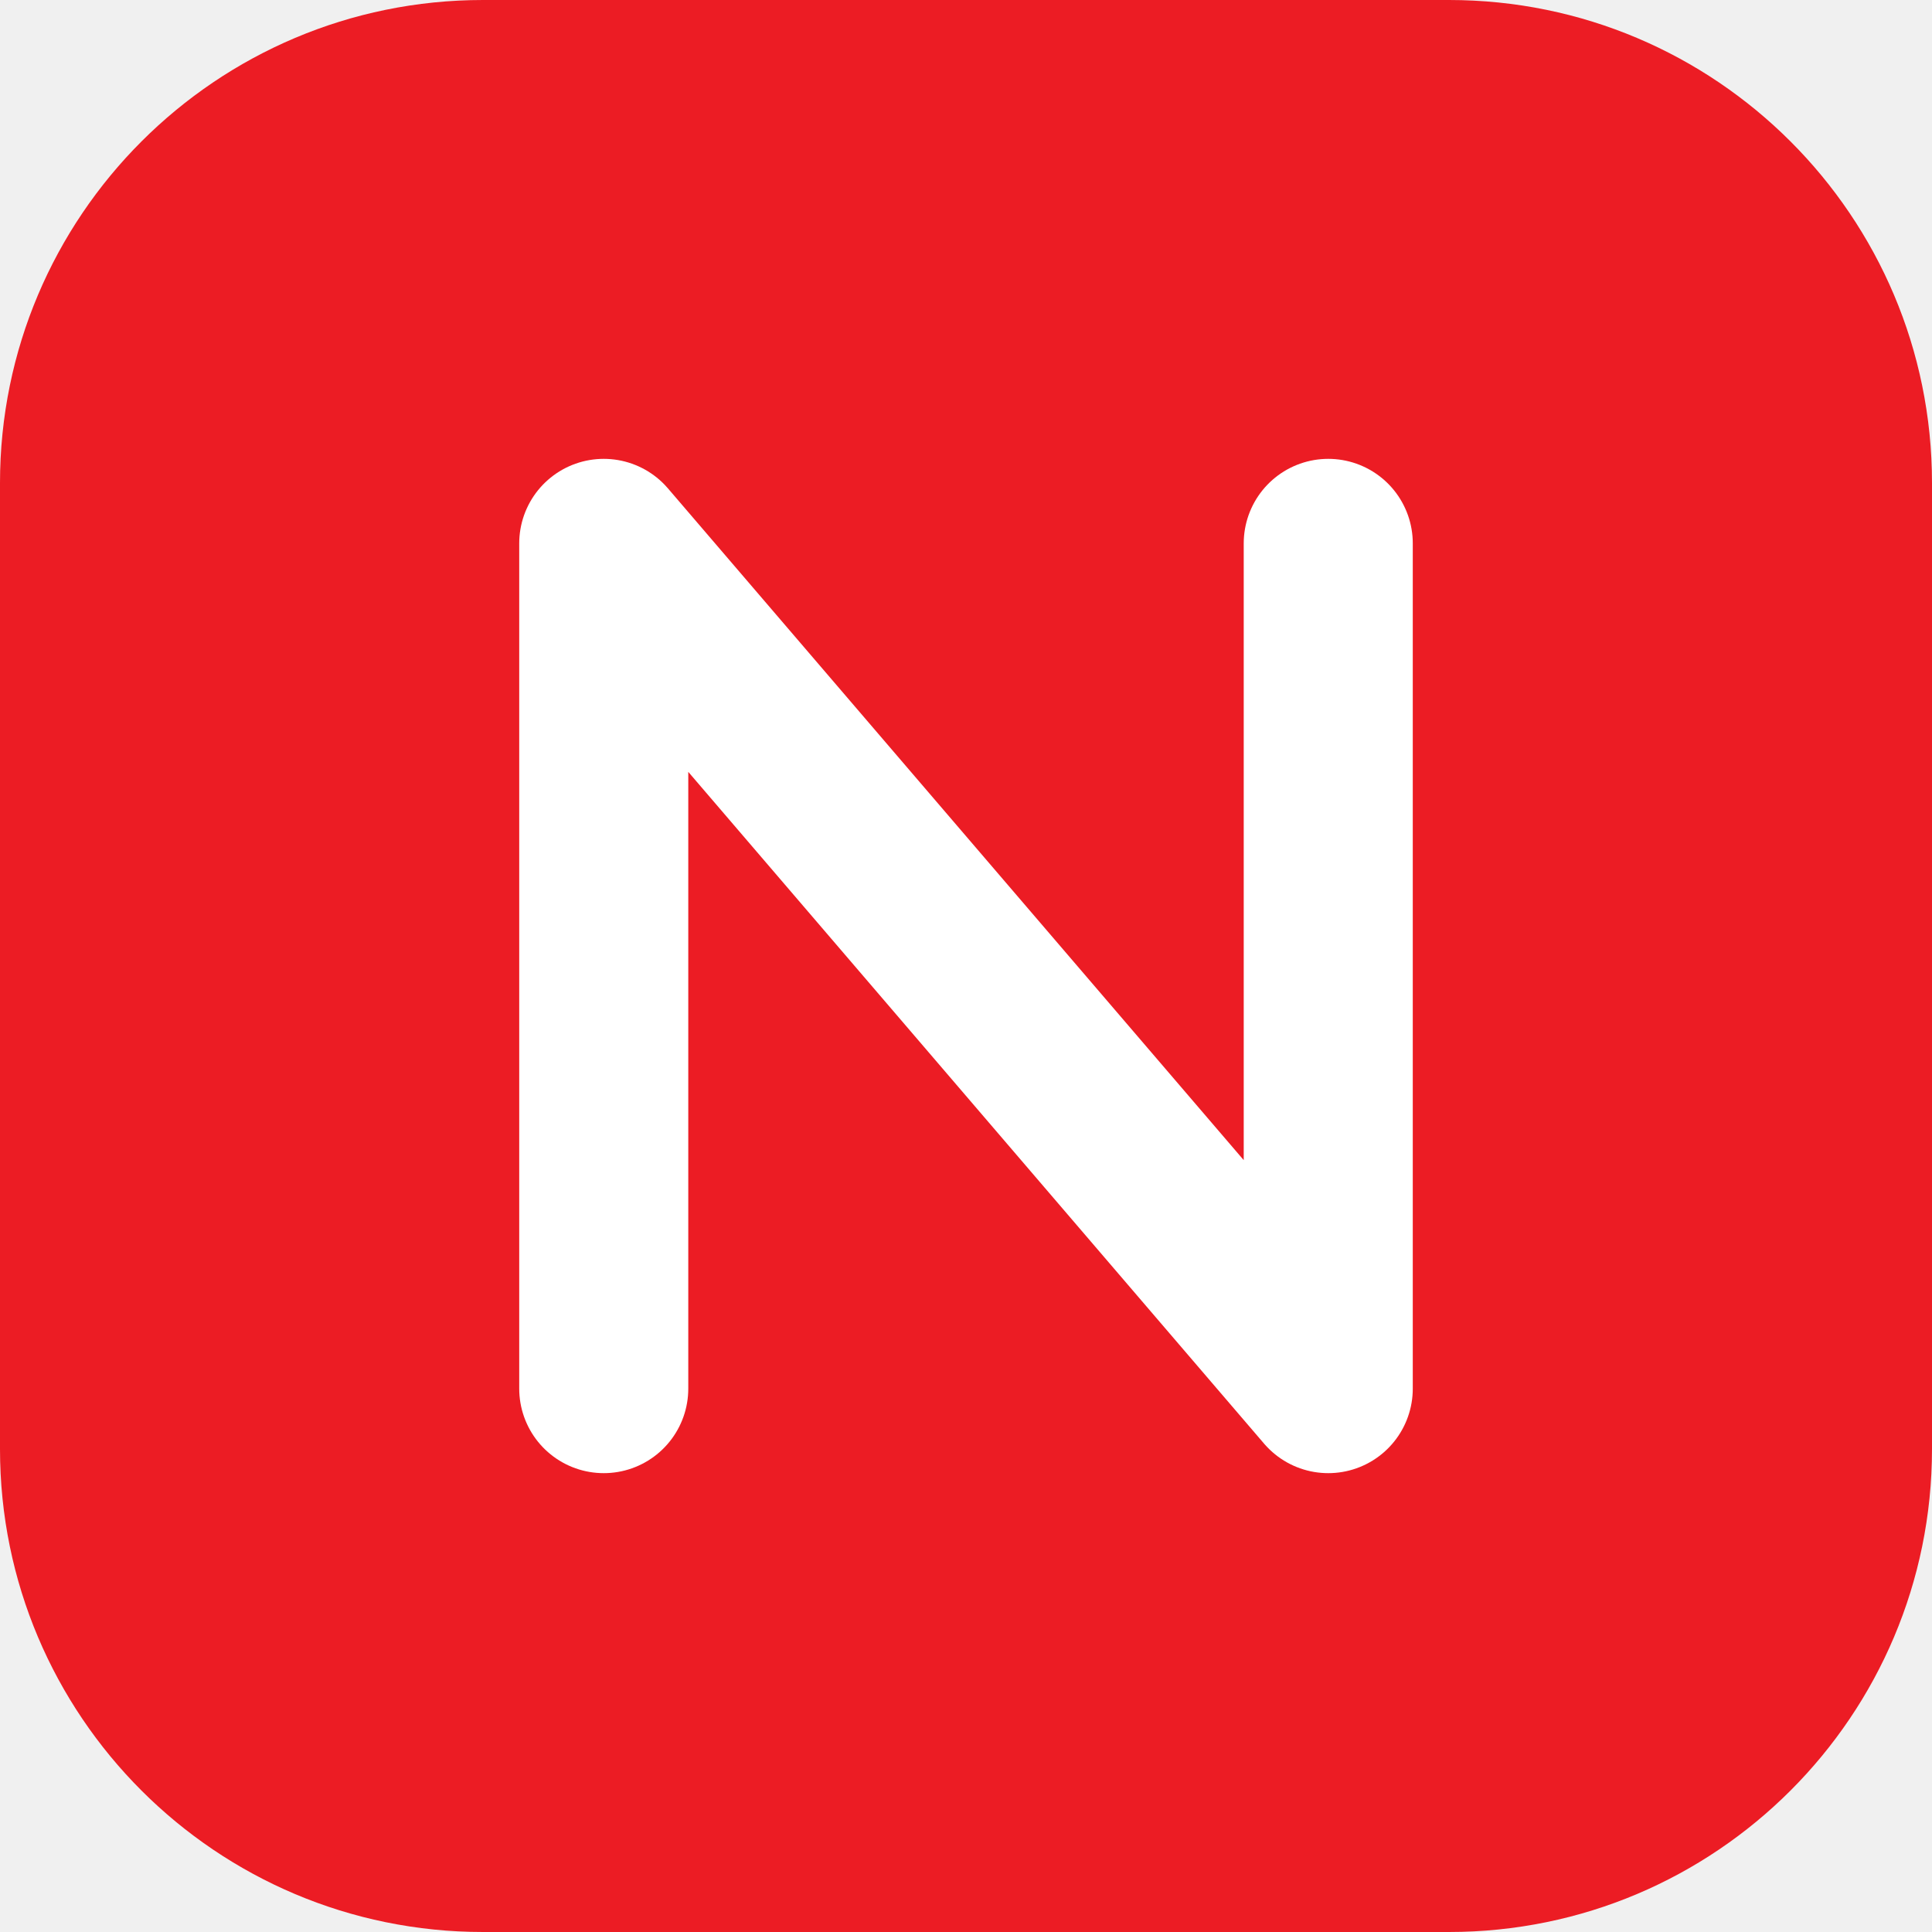
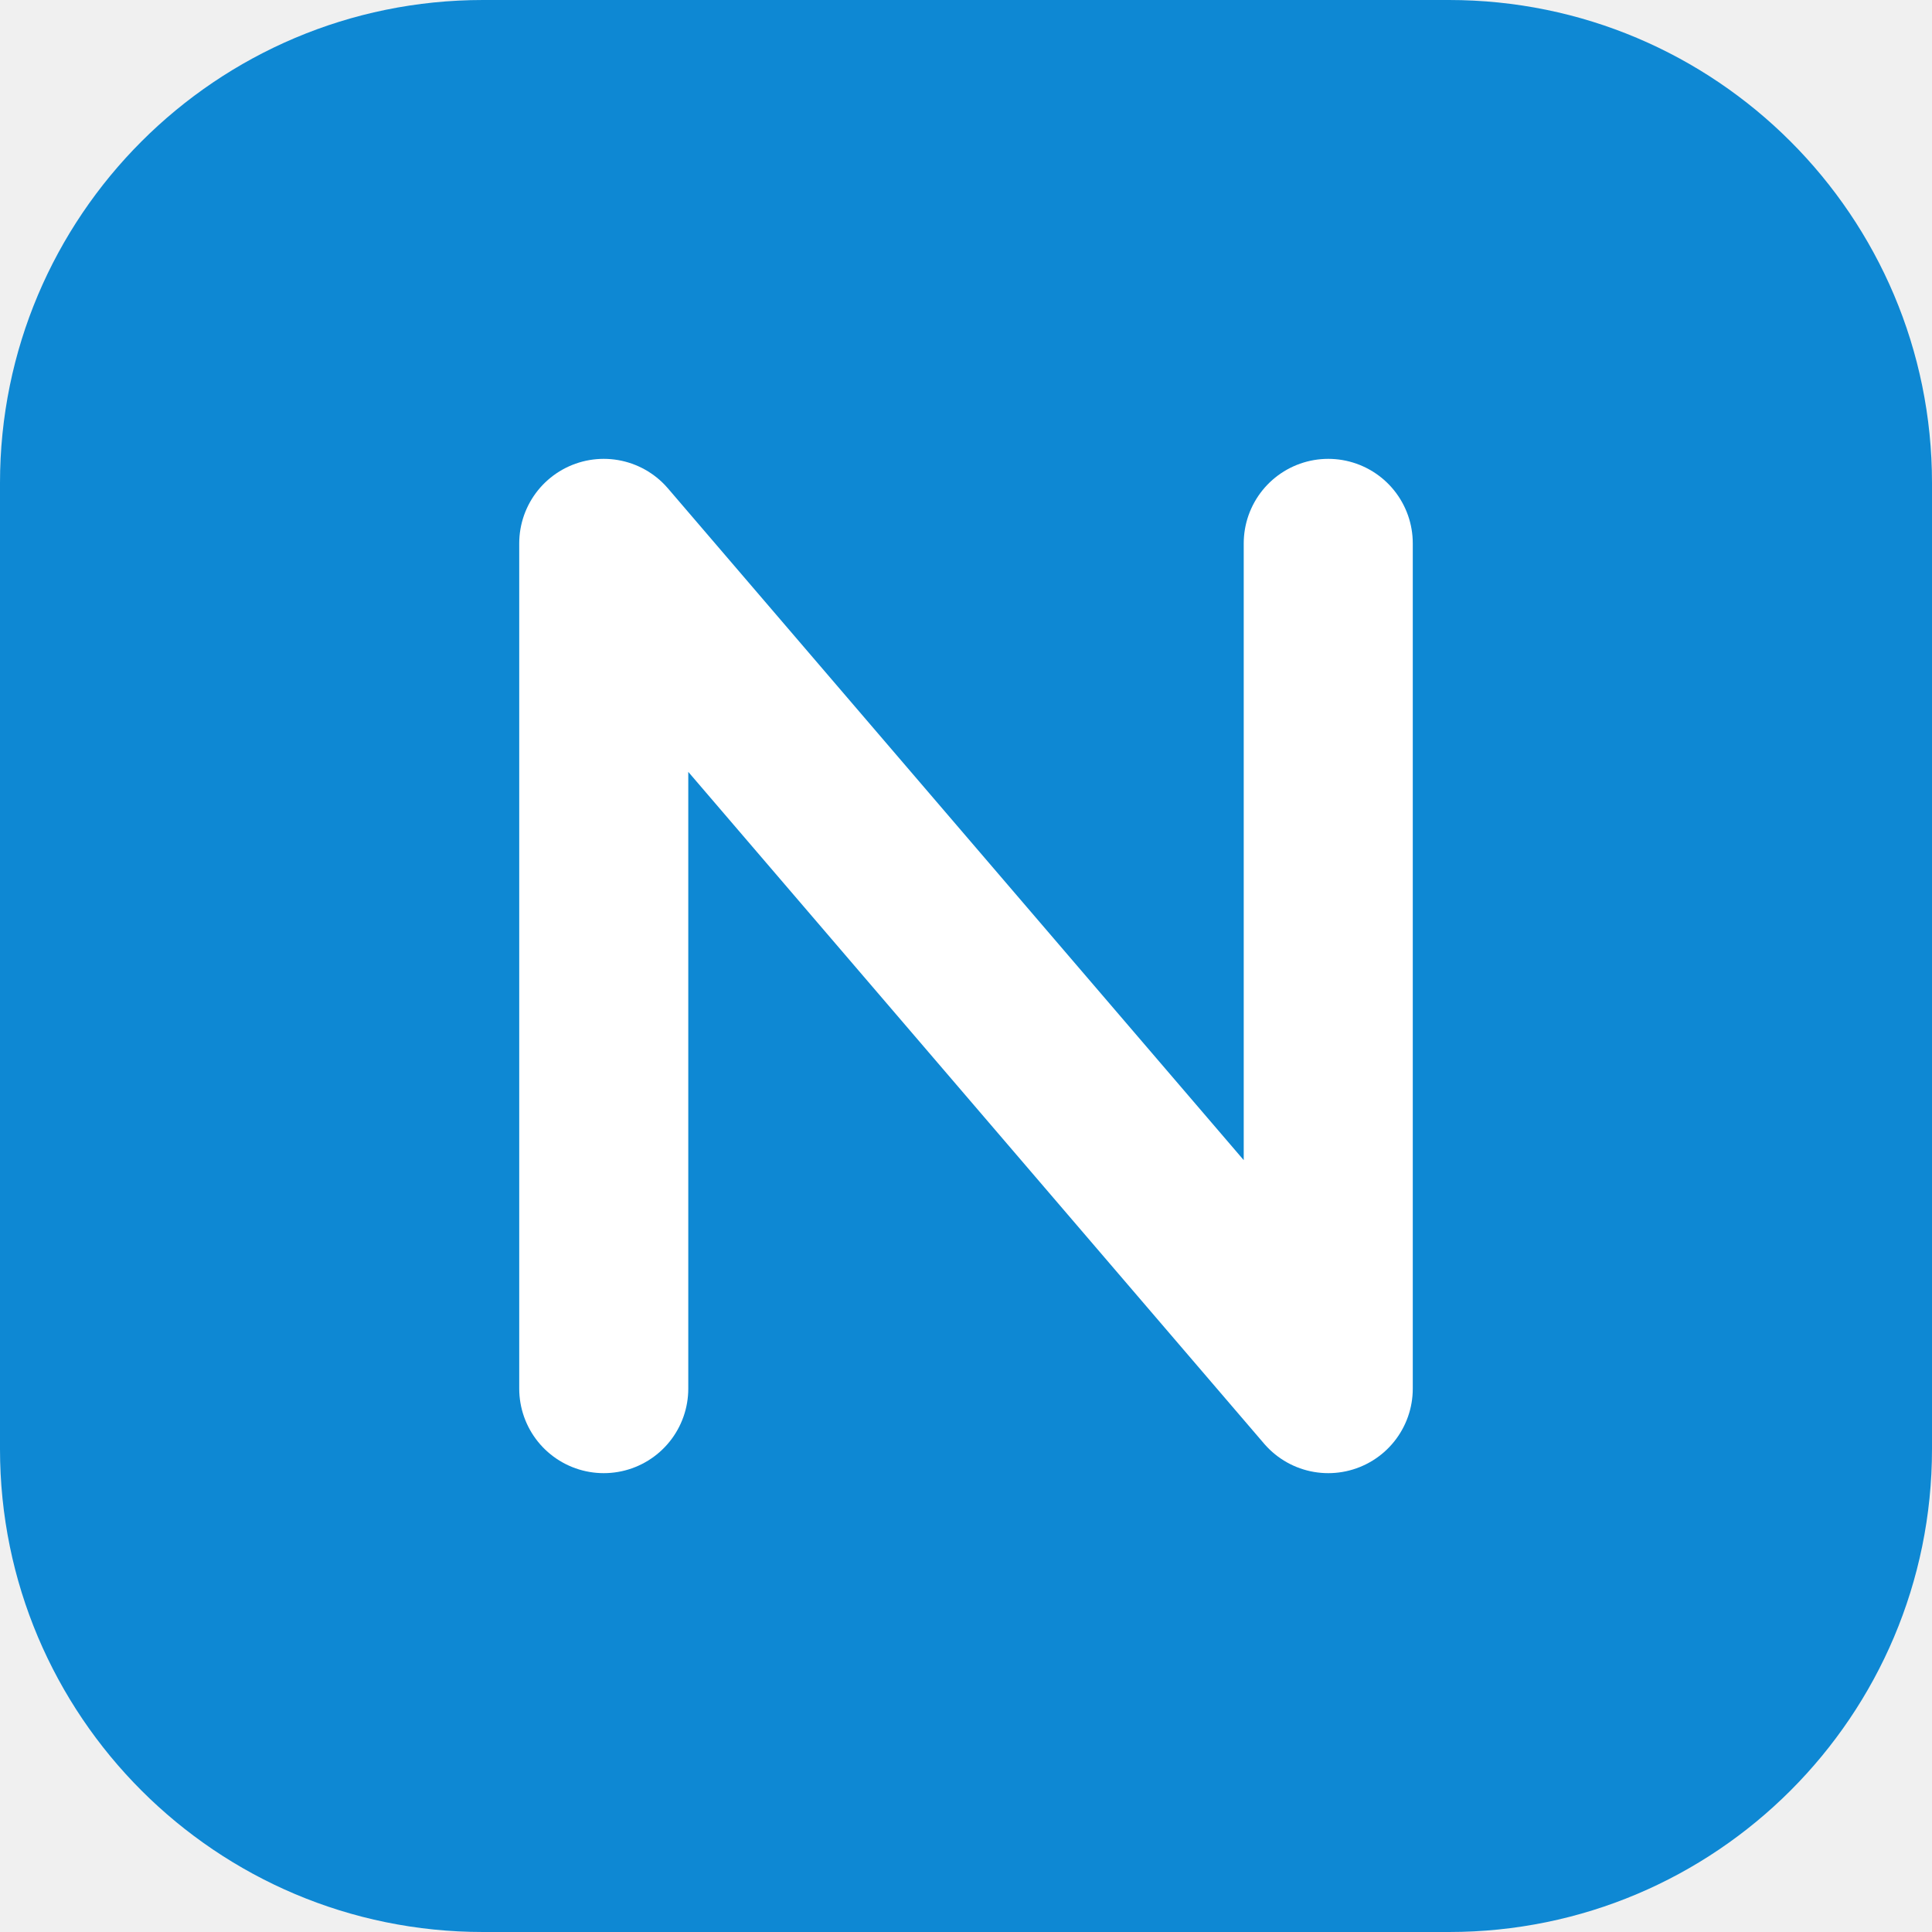
<svg xmlns="http://www.w3.org/2000/svg" width="16" height="16" viewBox="0 0 16 16" fill="none">
-   <rect width="16" height="16" rx="4" fill="#EC1C24" />
+   <rect width="16" height="16" rx="4" fill="#0E88D3" />
  <path d="M5 11.5v-7l6 7v-7" stroke="#FFFFFF" stroke-width="1.4" stroke-linecap="round" stroke-linejoin="round" />
</svg>
